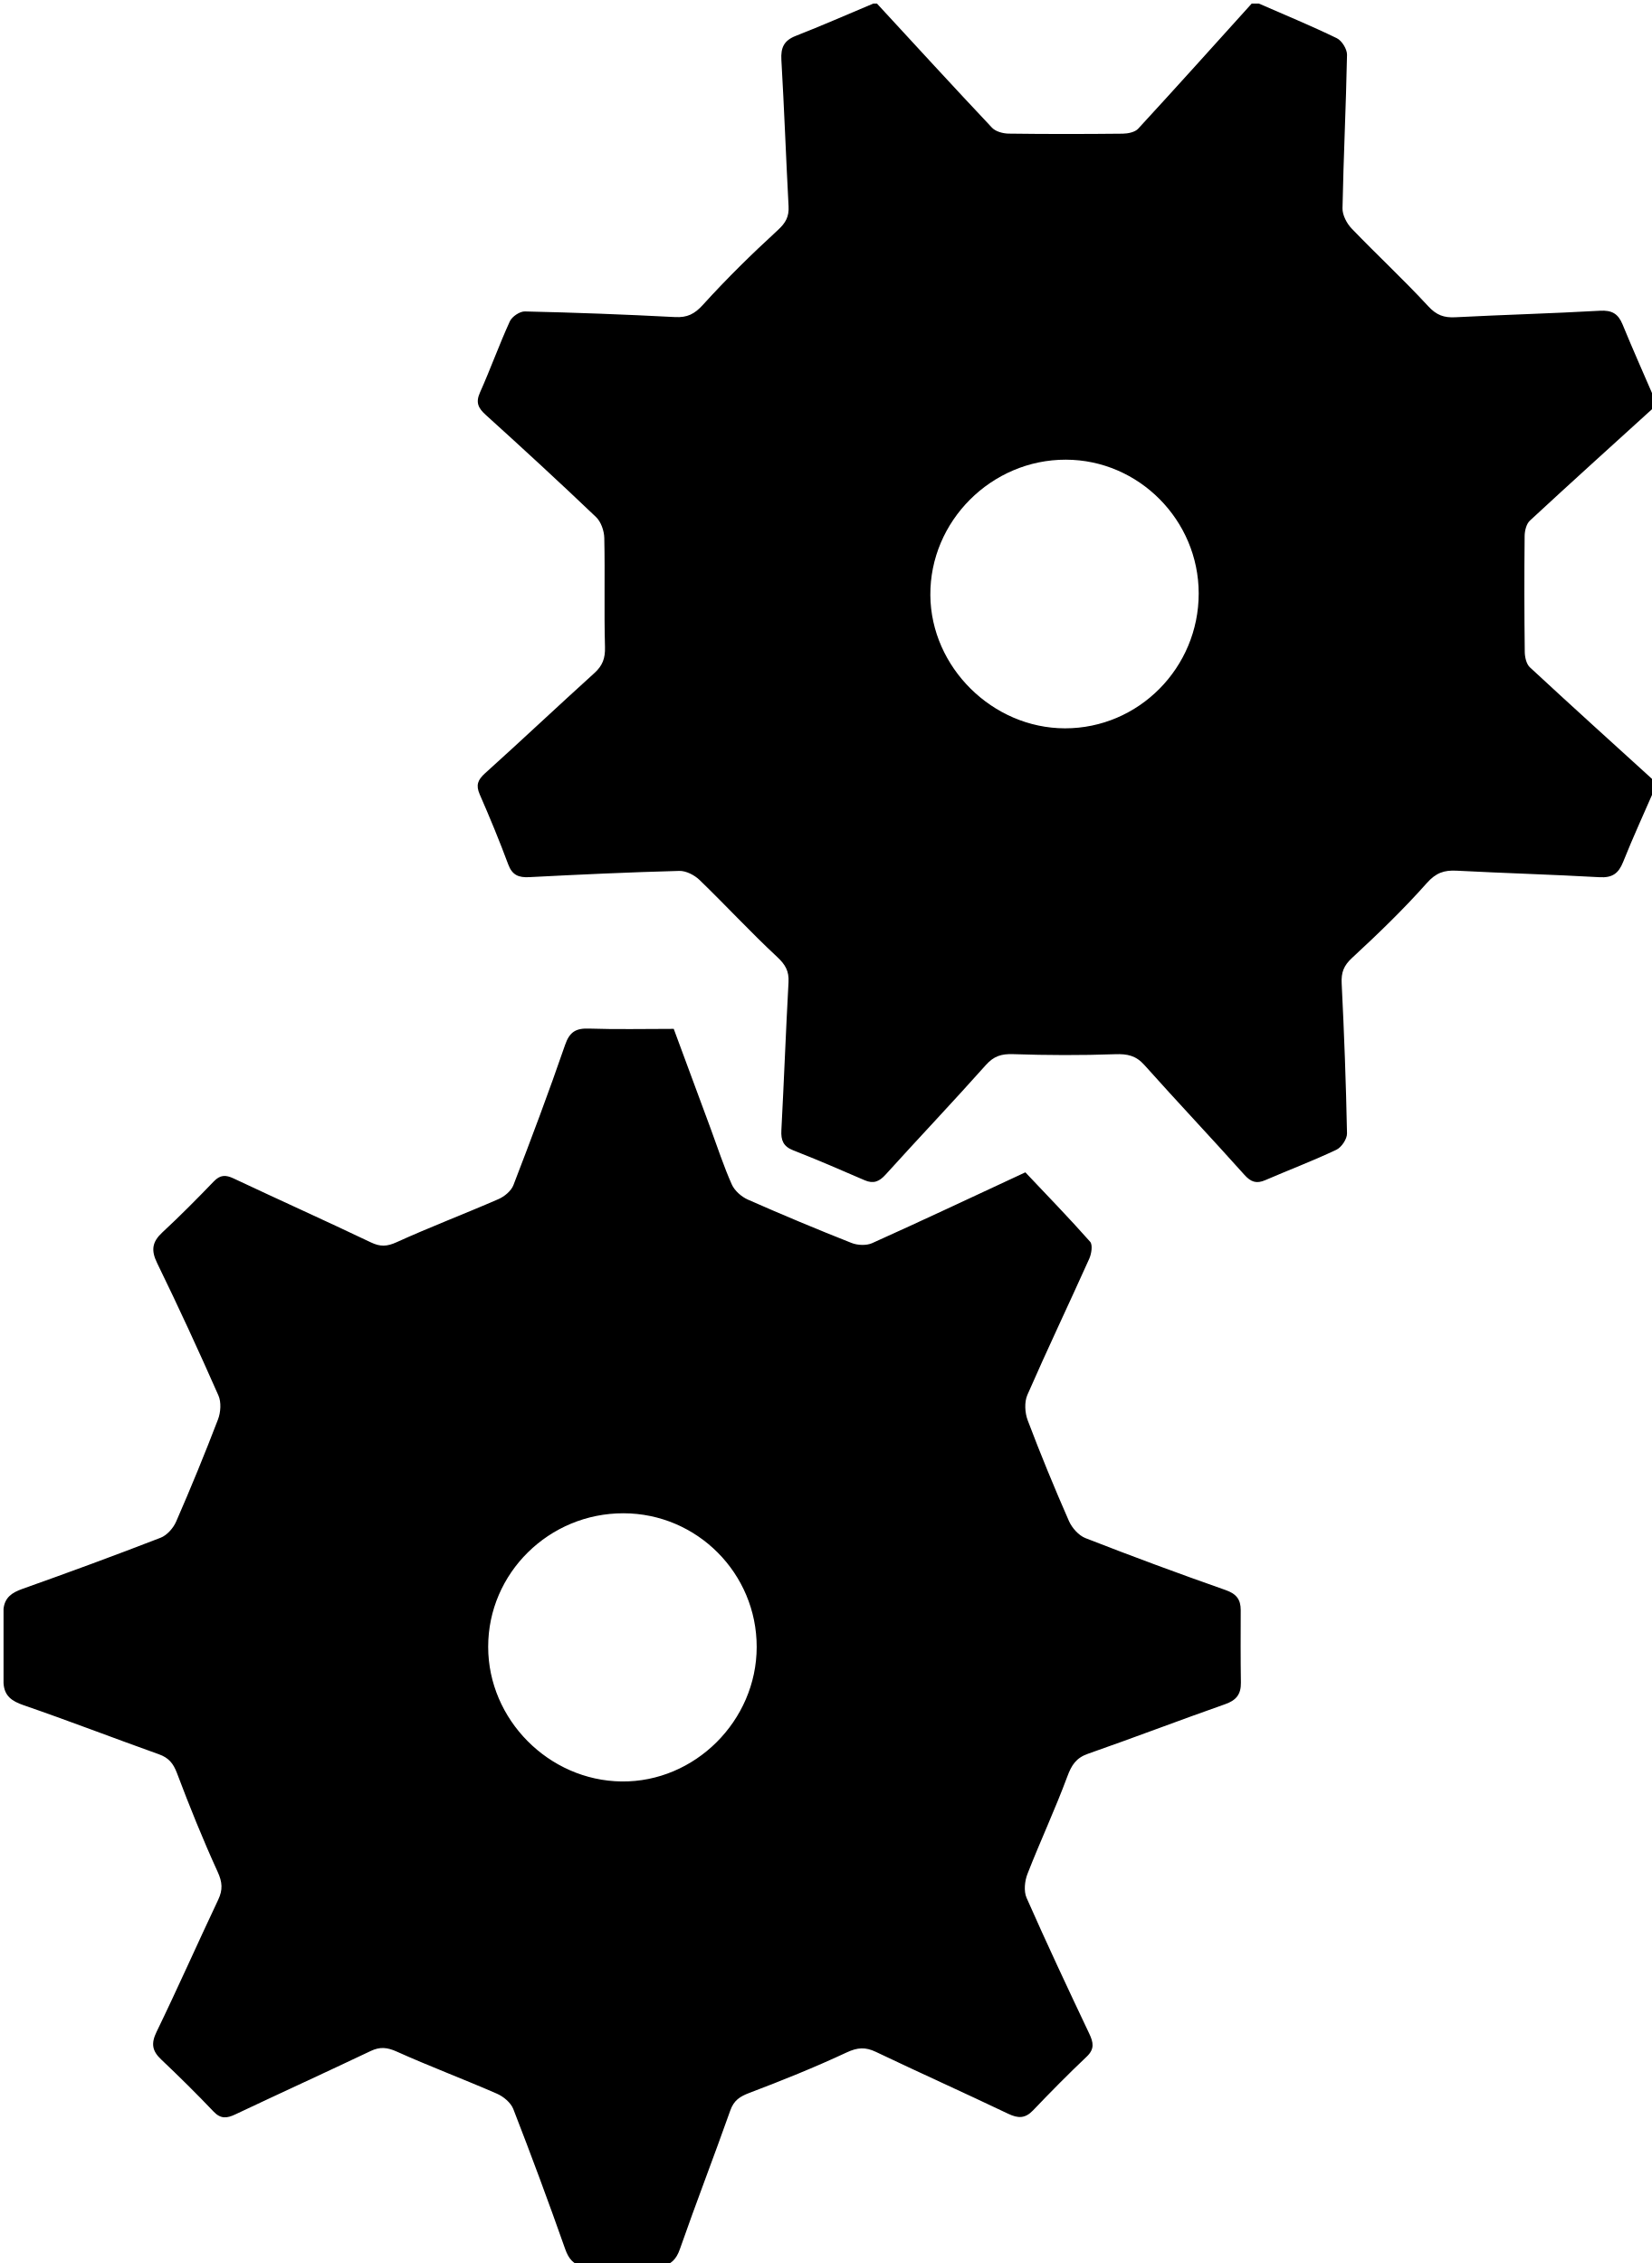
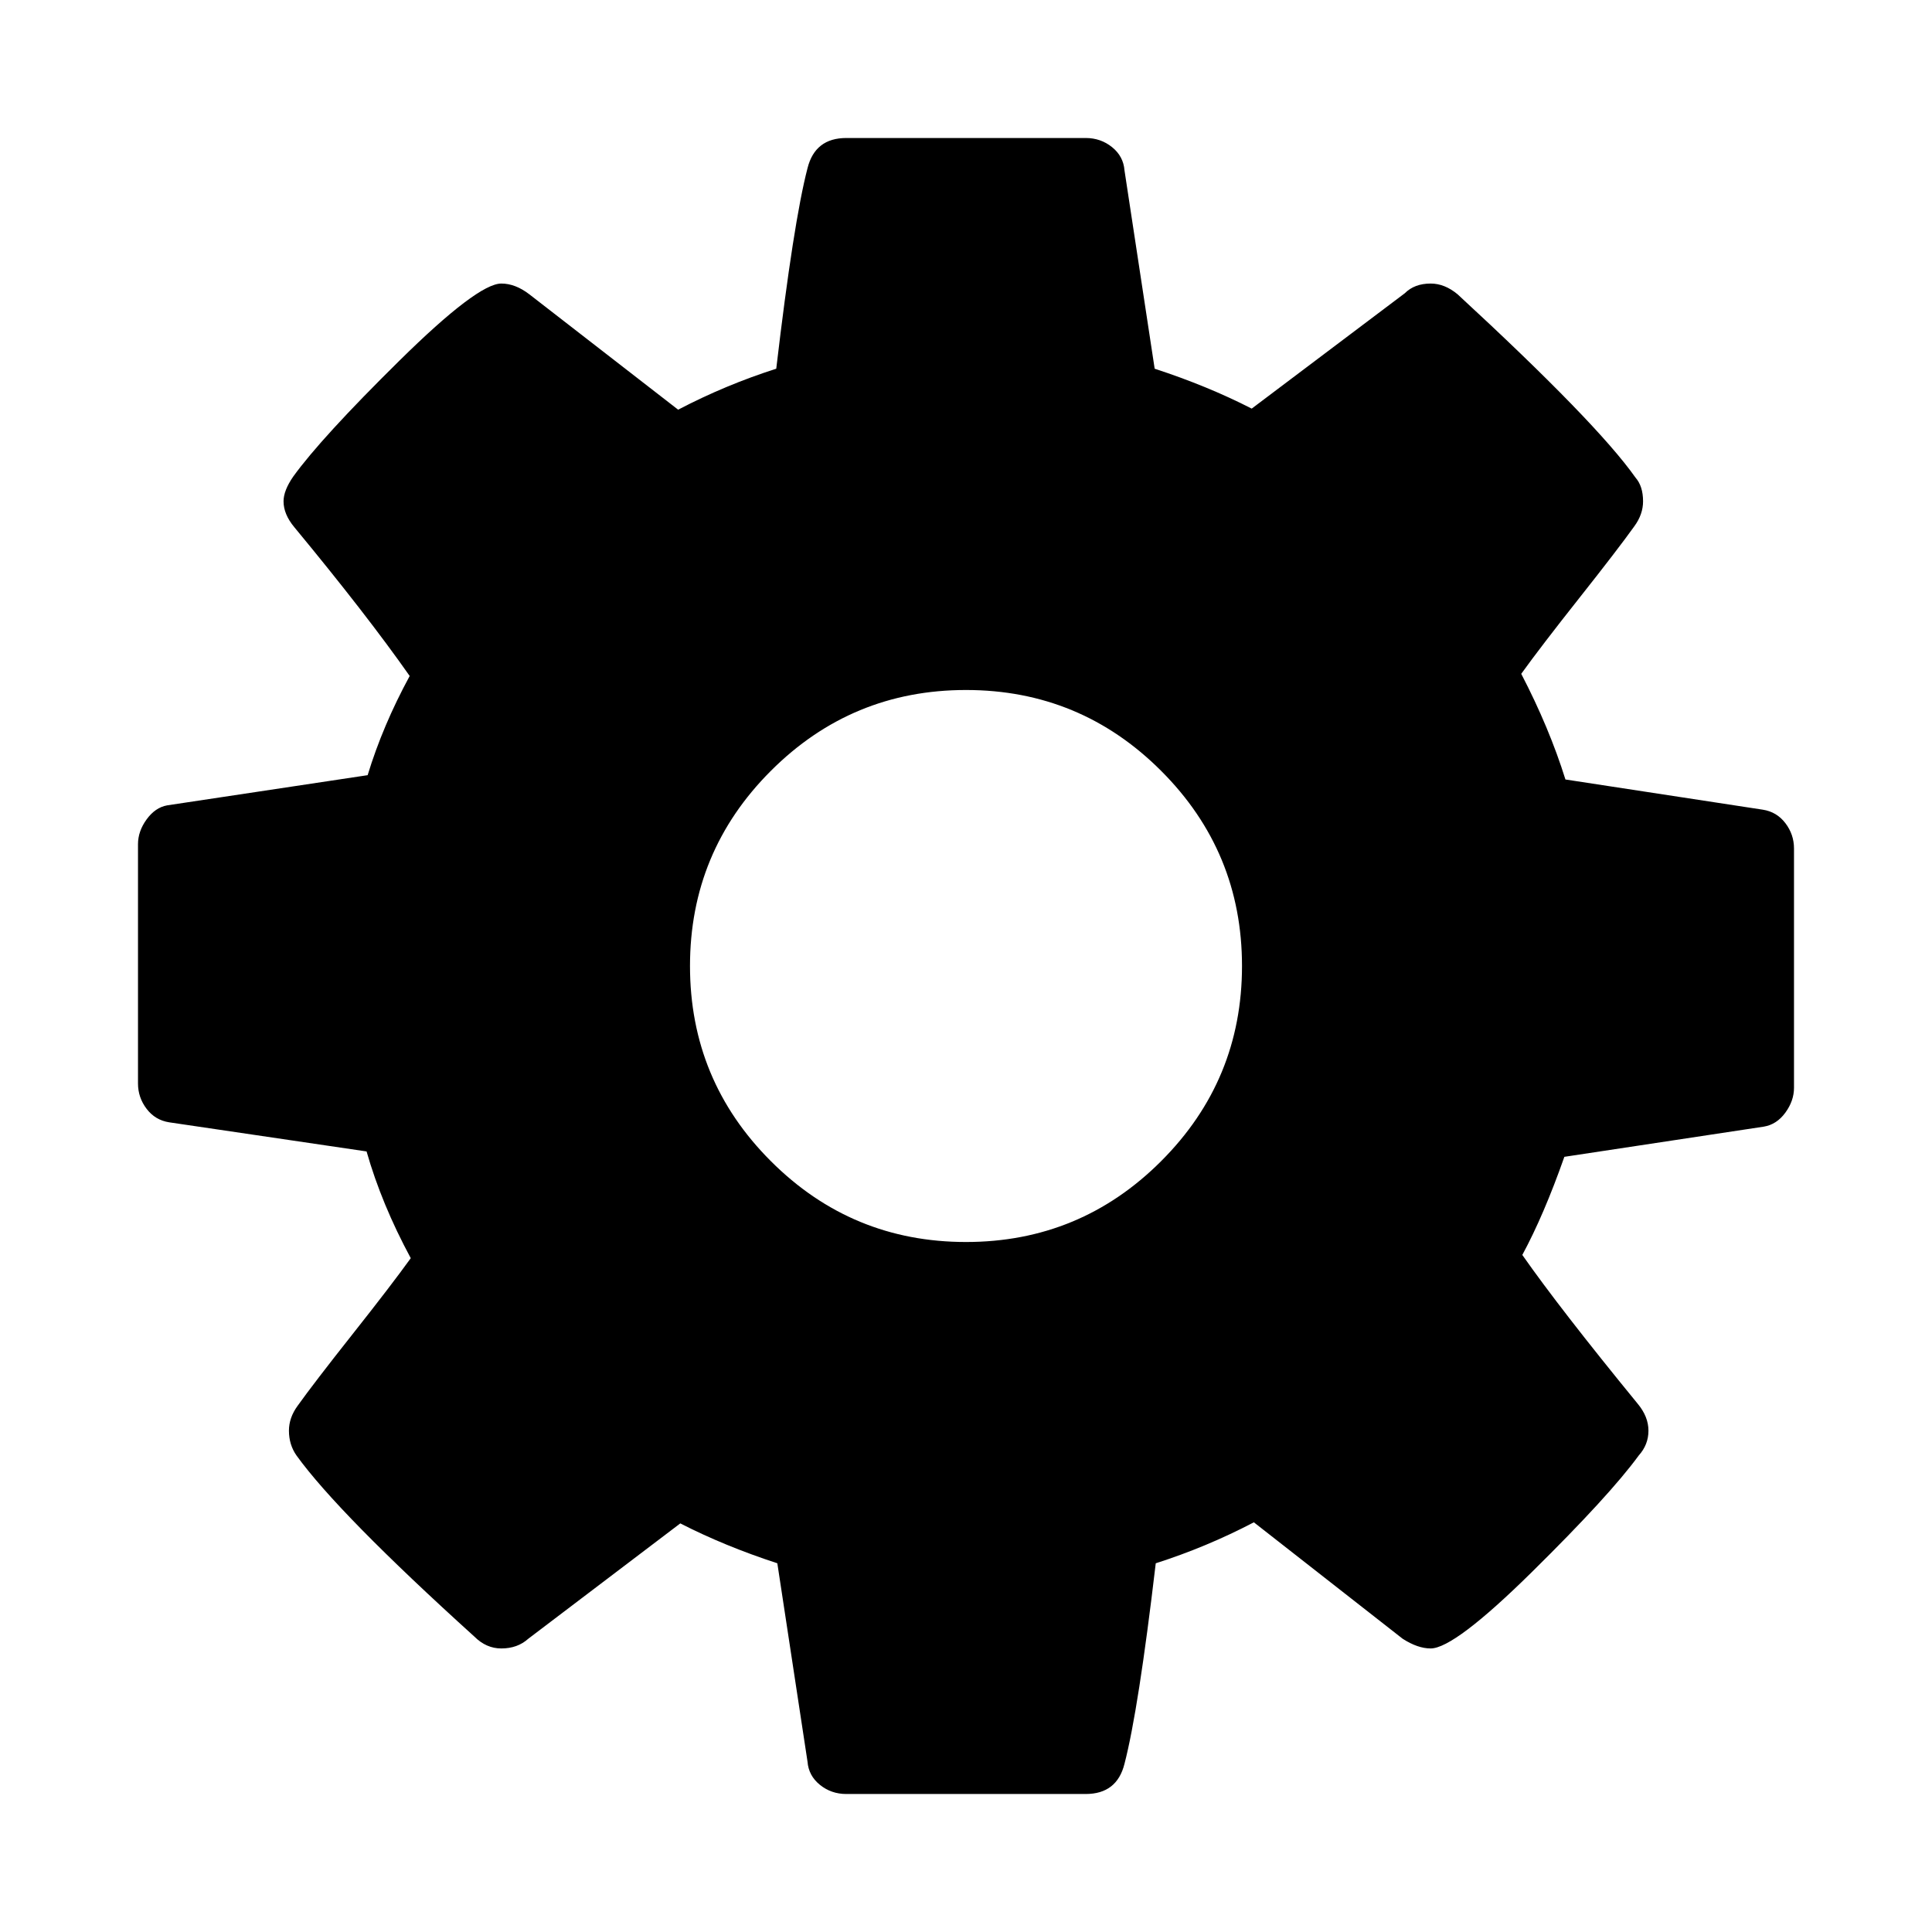
- <svg xmlns="http://www.w3.org/2000/svg" viewBox="0 0 467 640">
-   <path d="M350.885 455.375c.008-3.013-1.205-4.615-4.275-5.692a1217.04 1217.04 0 0 1-39.624-14.685c-1.929-.752-3.827-2.892-4.687-4.852-4.121-9.387-8.027-18.877-11.655-28.465-.808-2.137-.978-5.16-.093-7.187 5.645-12.912 11.717-25.636 17.491-38.492.636-1.416 1.032-3.95.255-4.827-6.037-6.815-12.389-13.352-18.316-19.627-15.303 7.115-29.254 13.695-43.32 20.021-1.633.734-4.121.629-5.834-.048a807.352 807.352 0 0 1-29.298-12.249c-1.827-.807-3.767-2.506-4.562-4.282-2.294-5.13-4.03-10.51-5.984-15.791l-10.443-28.225c-8.362 0-16.193.184-24.009-.08-3.703-.125-5.462.959-6.731 4.646-4.583 13.312-9.539 26.497-14.604 39.635-.632 1.64-2.535 3.212-4.227 3.95-9.56 4.168-19.324 7.875-28.814 12.19-2.732 1.242-4.615 1.309-7.267.043-12.881-6.145-25.903-11.994-38.814-18.078-2.256-1.063-3.795-1.052-5.611.836-4.733 4.923-9.546 9.78-14.552 14.422-2.884 2.674-3.248 5.036-1.479 8.661 6.034 12.367 11.791 24.875 17.345 37.465.836 1.896.644 4.755-.125 6.766a682.462 682.462 0 0 1-11.839 28.895c-.802 1.841-2.579 3.862-4.386 4.562-12.978 5.033-26.049 9.834-39.166 14.495C3.333 450.424 1.354 451.81 1 455v21c.216 3.599 2.281 5.083 5.645 6.242 12.837 4.421 25.509 9.323 38.299 13.887 2.756.983 4.065 2.562 5.105 5.322 3.554 9.426 7.333 18.783 11.515 27.944 1.328 2.907 1.481 5.054.154 7.857-5.882 12.431-11.446 25.014-17.446 37.386-1.594 3.286-1.249 5.38 1.292 7.784 5.07 4.797 10.039 9.711 14.85 14.768 2.027 2.131 3.79 1.894 6.146.779 12.739-6.023 25.558-11.879 38.286-17.926 2.633-1.251 4.665-1.042 7.373.175 9.343 4.2 18.953 7.806 28.342 11.91 1.848.809 3.911 2.539 4.61 4.337a1317.786 1317.786 0 0 1 14.664 39.576c.985 2.794 2.354 4.434 5.165 4.958h22c2.766-.555 4.267-2.034 5.27-4.905 4.588-13.134 9.62-26.112 14.262-39.228 1.016-2.872 2.705-3.953 5.423-4.983 9.278-3.516 18.504-7.231 27.489-11.43 3.075-1.437 5.303-1.572 8.266-.159 12.43 5.931 25 11.569 37.427 17.505 2.788 1.332 4.792 1.365 7.012-.956 4.942-5.17 9.967-10.272 15.161-15.188 2.305-2.18 1.919-4.031.729-6.542-6.033-12.732-12.025-25.489-17.713-38.379-.83-1.882-.537-4.753.25-6.771 3.604-9.238 7.82-18.244 11.267-27.537 1.198-3.229 2.476-5.265 5.849-6.443 12.983-4.538 25.83-9.468 38.807-14.027 3.16-1.109 4.484-2.841 4.438-6.088-.103-6.829-.071-13.662-.052-20.493zM175.79 503.816c-20.595-.241-37.72-17.52-37.73-38.066-.011-20.841 17.203-37.827 38.288-37.78 20.803.046 37.674 16.997 37.65 37.828-.024 20.867-17.505 38.261-38.208 38.018zM452.467 87.881c-13.611.776-27.246 1.134-40.862 1.841-3.218.168-5.337-.568-7.675-3.101-6.973-7.557-14.541-14.562-21.666-21.983-1.392-1.449-2.631-3.82-2.593-5.74.282-14.468.999-28.928 1.278-43.395.031-1.593-1.459-4.007-2.894-4.703C370.822 7.29 363.373 4.223 356 1h-2c-10.68 11.821-21.316 23.682-32.112 35.396-.913.991-2.884 1.395-4.37 1.41-10.755.115-21.514.13-32.268-.016-1.604-.021-3.682-.589-4.713-1.683C269.595 24.495 258.82 12.726 248 1h-1c-7.314 3.07-14.579 6.265-21.963 9.153-3.34 1.307-4.257 3.34-4.056 6.794.805 13.795 1.302 27.607 2.034 41.407.154 2.895-.788 4.656-3.023 6.707-7.342 6.734-14.479 13.737-21.167 21.115-2.42 2.67-4.468 3.677-7.973 3.491a1425.402 1425.402 0 0 0-42.416-1.589c-1.436-.033-3.636 1.453-4.249 2.796-3.021 6.618-5.475 13.494-8.448 20.136-1.286 2.871-.469 4.423 1.67 6.359 10.499 9.497 20.919 19.086 31.158 28.861 1.41 1.346 2.288 3.899 2.332 5.917.225 10.288-.085 20.588.197 30.873.086 3.139-.68 5.23-2.971 7.305-10.371 9.39-20.546 18.996-30.941 28.359-2.069 1.864-2.658 3.362-1.515 5.978 2.851 6.52 5.576 13.105 8.051 19.775 1.135 3.06 2.931 3.788 5.977 3.63 14.13-.737 28.268-1.389 42.411-1.766 1.914-.051 4.301 1.184 5.742 2.575 7.406 7.151 14.398 14.739 21.931 21.75 2.33 2.169 3.389 4.018 3.22 7.129-.761 13.964-1.282 27.942-2.022 41.908-.149 2.813.527 4.555 3.348 5.659 6.788 2.656 13.485 5.548 20.174 8.449 2.525 1.097 4.154.41 5.967-1.594 9.386-10.378 19.029-20.524 28.335-30.971 2.263-2.541 4.419-3.194 7.716-3.082 9.611.324 19.249.362 28.858.018 3.444-.124 5.876.382 8.259 3.05 9.321 10.434 18.94 20.602 28.266 31.032 1.863 2.084 3.433 2.614 5.928 1.536 6.693-2.891 13.522-5.481 20.107-8.594 1.454-.688 3.039-3.057 3.009-4.621-.279-14.149-.804-28.297-1.51-42.432-.155-3.106.575-5.029 2.956-7.227 7.322-6.757 14.518-13.71 21.129-21.15 2.586-2.91 4.902-3.684 8.438-3.497 13.465.71 26.947 1.083 40.408 1.845 3.6.204 5.364-1.048 6.664-4.303 2.797-7.005 5.957-13.865 8.969-20.784v-2c-11.801-10.733-23.639-21.426-35.334-32.272-.994-.923-1.434-2.871-1.451-4.352a1480.289 1480.289 0 0 1-.035-32.782c.015-1.48.485-3.427 1.488-4.355C444.363 136.403 456.2 125.722 468 115v-2c-3.055-7.075-6.199-14.113-9.122-21.243-1.249-3.047-3.03-4.069-6.411-3.876zM301.185 205.979c-20.479-.023-37.921-17.268-38.075-37.646-.159-20.943 17.28-38.38 38.338-38.331 20.609.048 37.543 17.107 37.554 37.834.011 21.013-16.996 38.167-37.817 38.143z" />
+ <svg xmlns="http://www.w3.org/2000/svg" width="1792" height="1792" viewBox="0 0 1792 1792">
+   <path d="M1152 896q0-106-75-181t-181-75-181 75-75 181 75 181 181 75 181-75 75-181zm512-109v222q0 12-8 23t-20 13l-185 28q-19 54-39 91 35 50 107 138 10 12 10 25t-9 23q-27 37-99 108t-94 71q-12 0-26-9l-138-108q-44 23-91 38-16 136-29 186-7 28-36 28h-222q-14 0-24.5-8.5t-11.5-21.5l-28-184q-49-16-90-37l-141 107q-10 9-25 9-14 0-25-11-126-114-165-168-7-10-7-23 0-12 8-23 15-21 51-66.5t54-70.5q-27-50-41-99l-183-27q-13-2-21-12.5t-8-23.5v-222q0-12 8-23t19-13l186-28q14-46 39-92-40-57-107-138-10-12-10-24 0-10 9-23 26-36 98.5-107.5t94.5-71.5q13 0 26 10l138 107q44-23 91-38 16-136 29-186 7-28 36-28h222q14 0 24.5 8.5t11.5 21.5l28 184q49 16 90 37l142-107q9-9 24-9 13 0 25 10 129 119 165 170 7 8 7 22 0 12-8 23-15 21-51 66.5t-54 70.5q26 50 41 98l183 28q13 2 21 12.5t8 23.5z" />
</svg>
